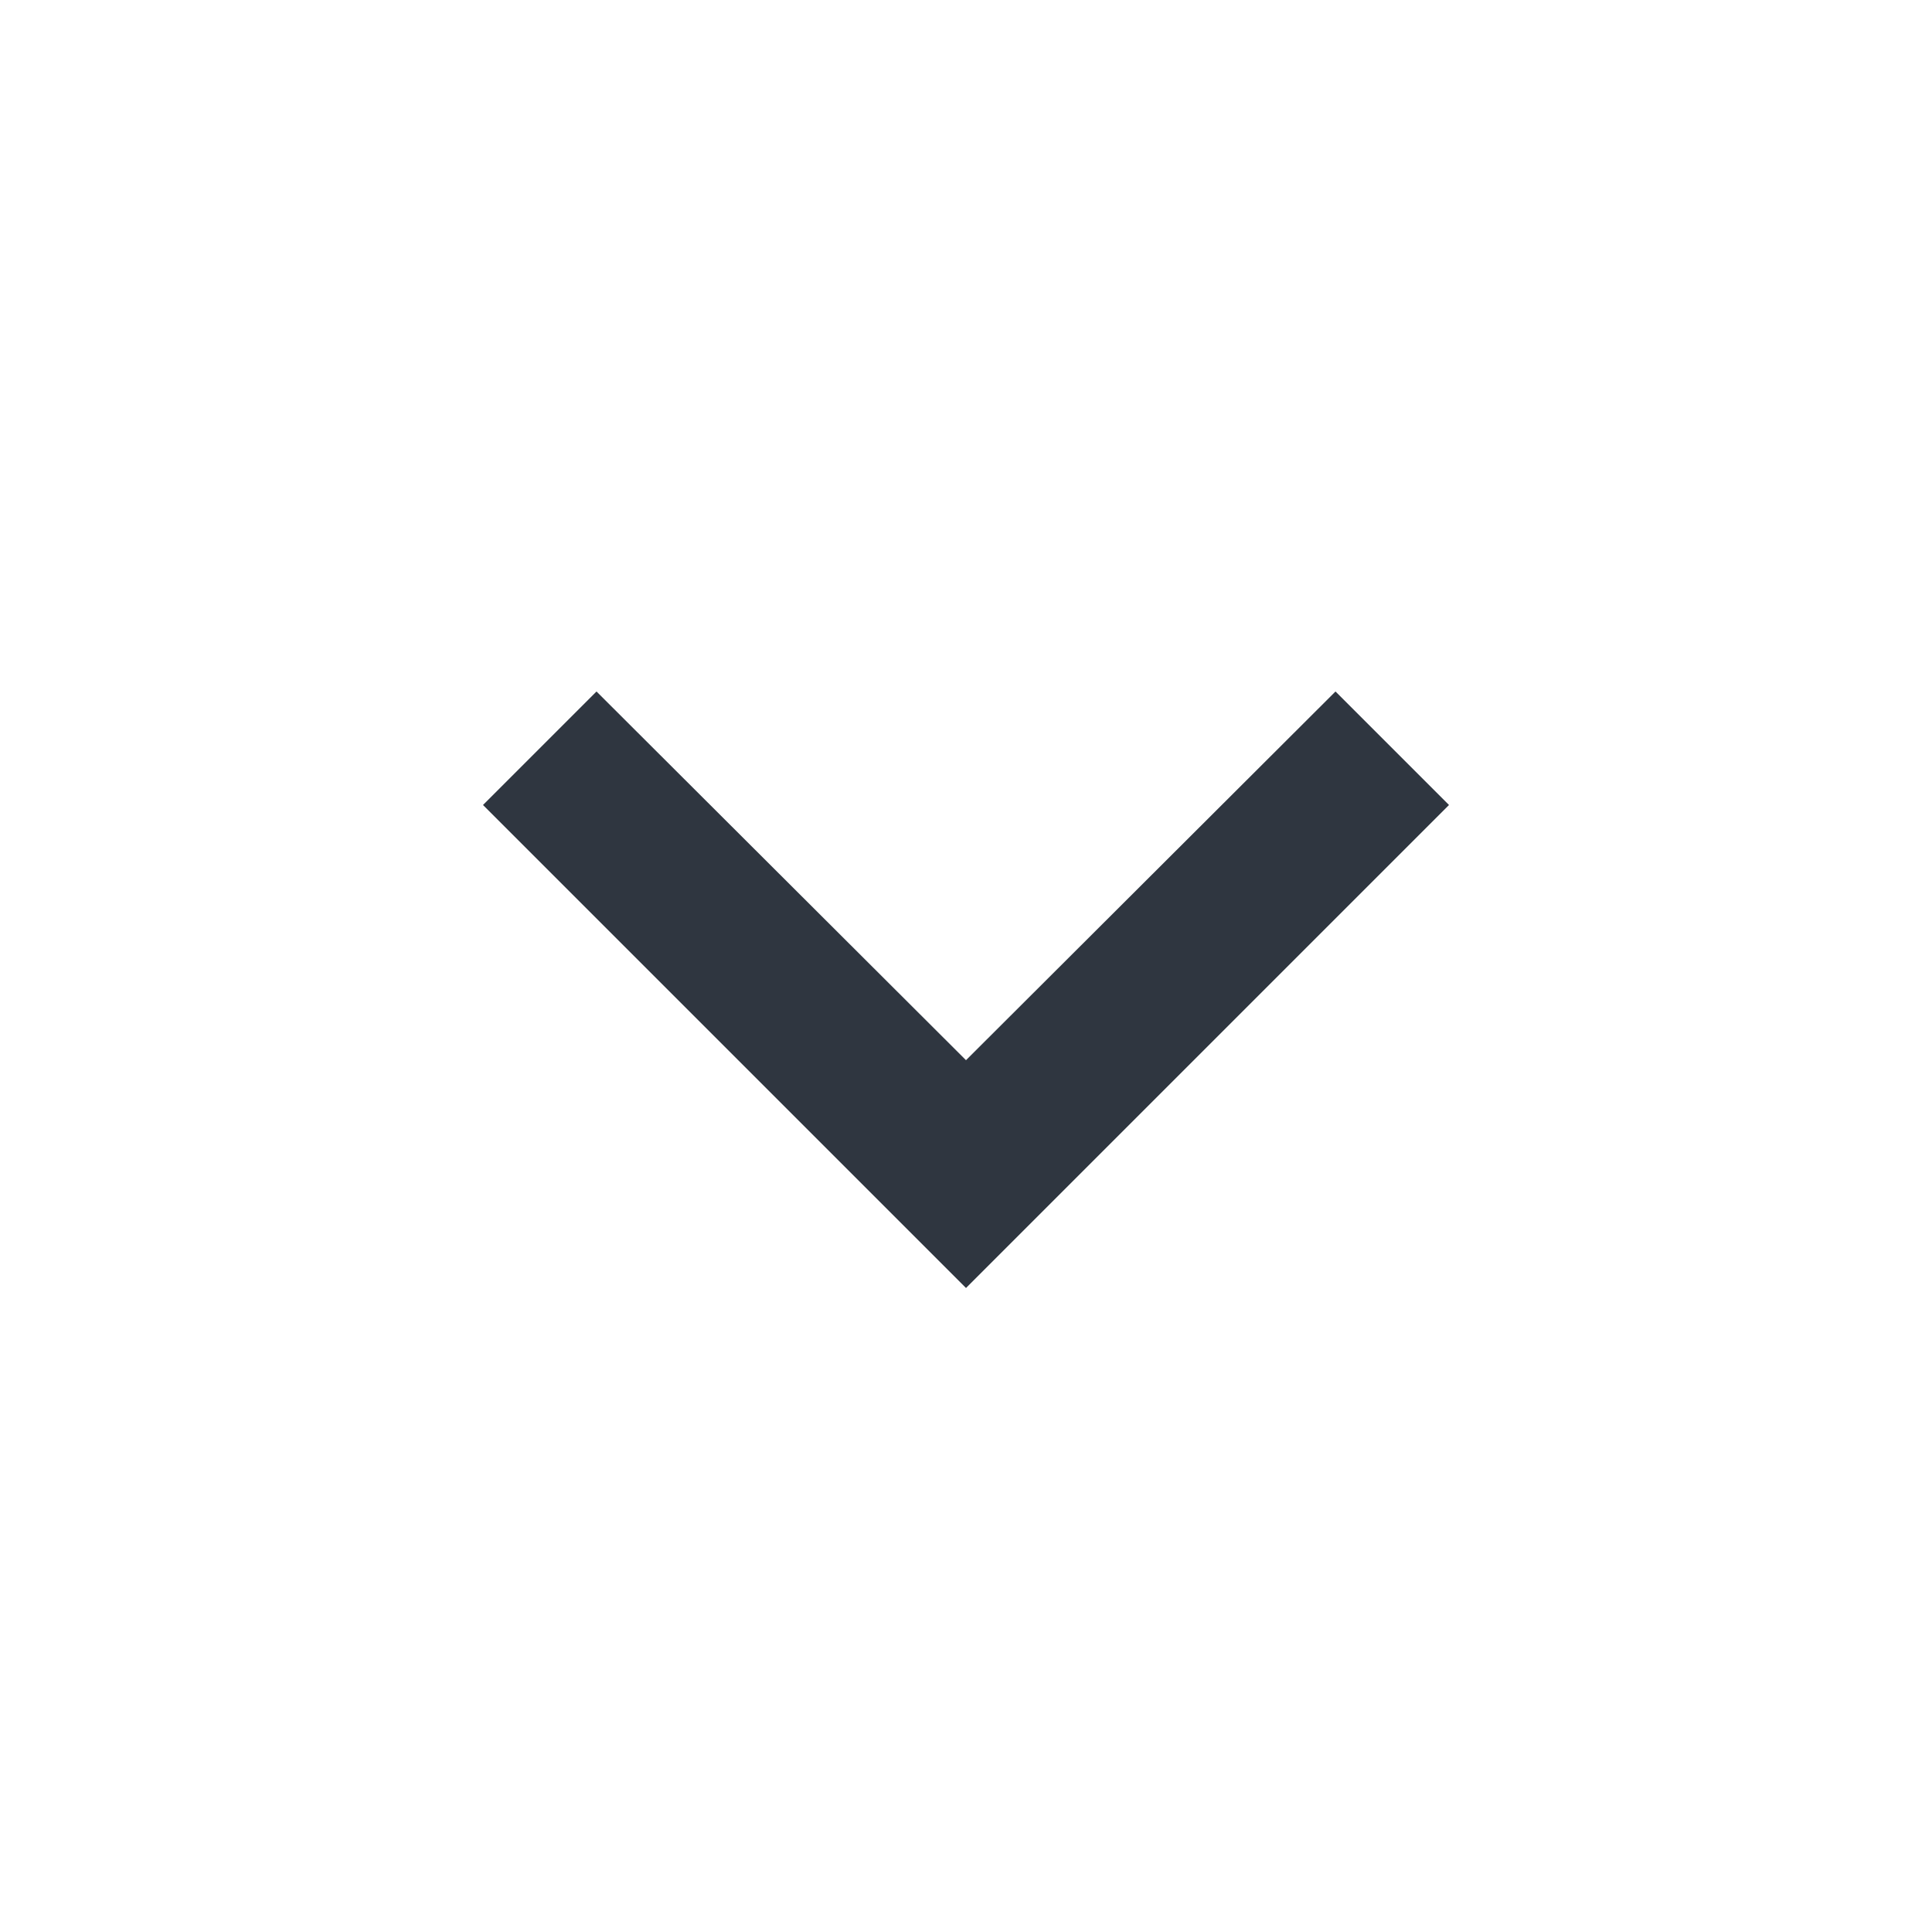
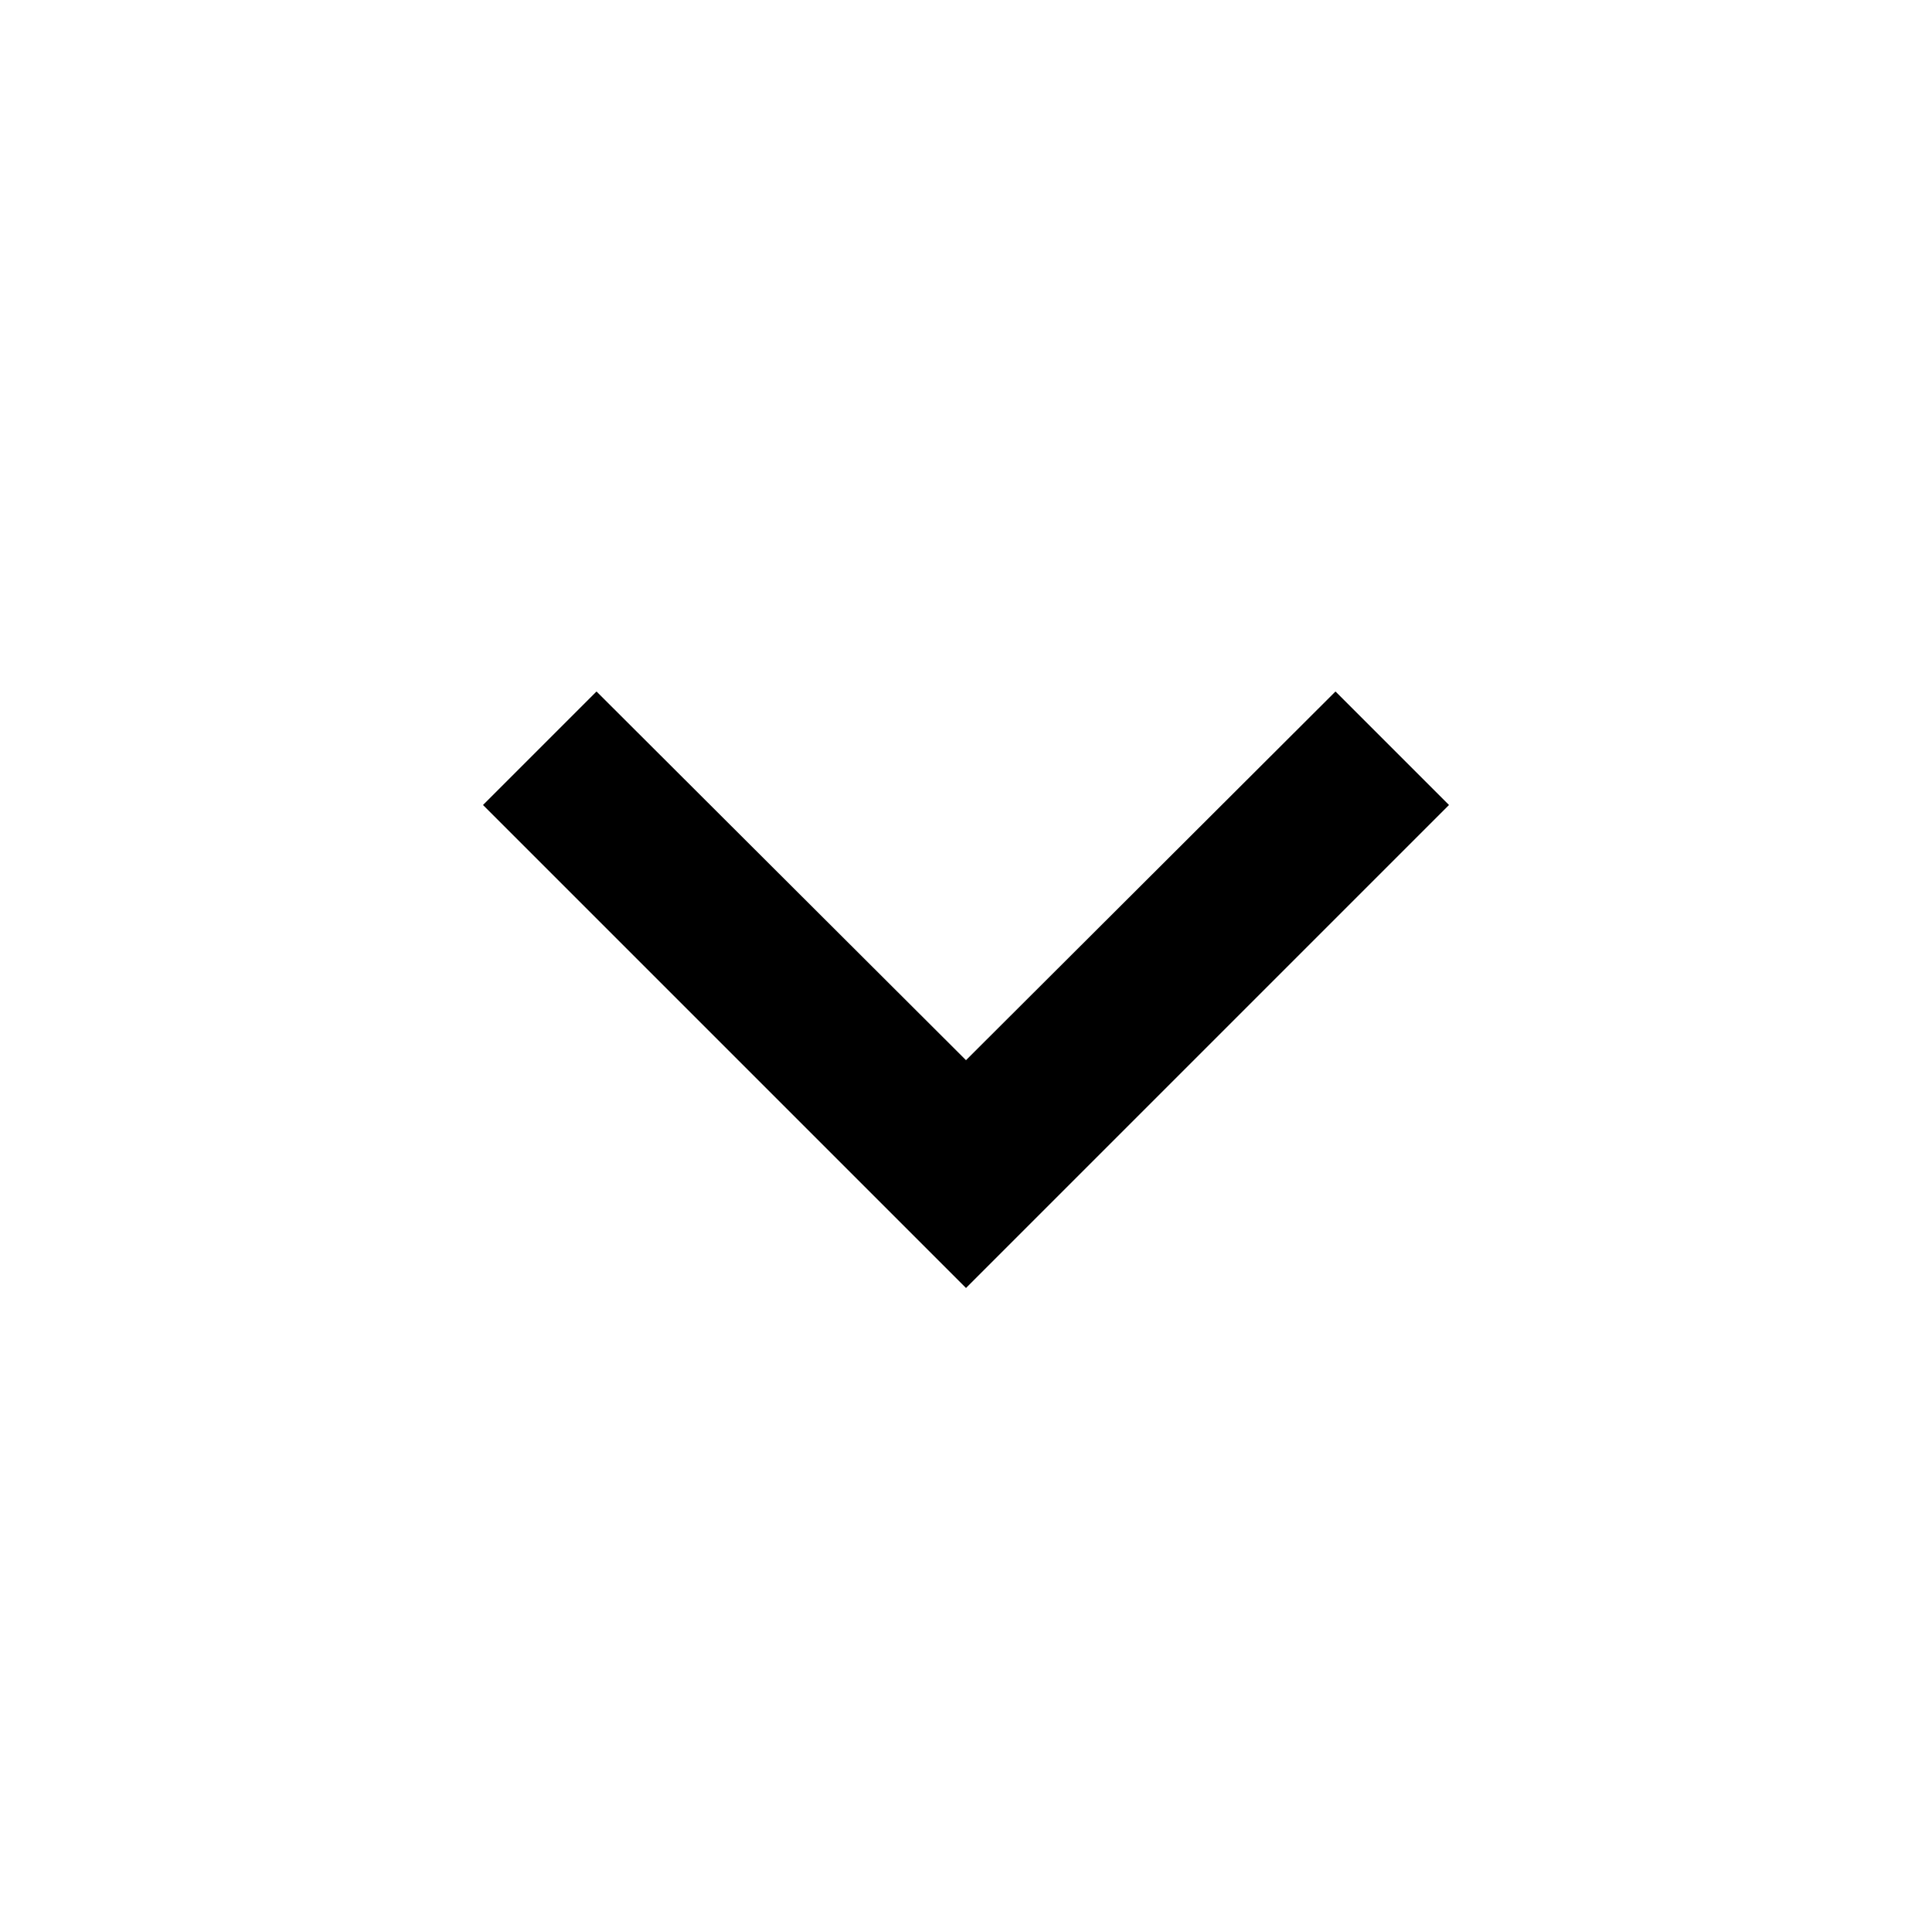
<svg xmlns="http://www.w3.org/2000/svg" width="24" height="24" viewBox="0 0 24 24">
-   <path fill="#2f3640" d="M7.41 8.59L12 13.17l4.59-4.58L18 10l-6 6-6-6 1.41-1.41z" />
+   <path fill="current" d="M7.41 8.59L12 13.17l4.59-4.58L18 10l-6 6-6-6 1.41-1.41z" />
  <path fill="none" d="M0 0h24v24H0V0z" />
</svg>
